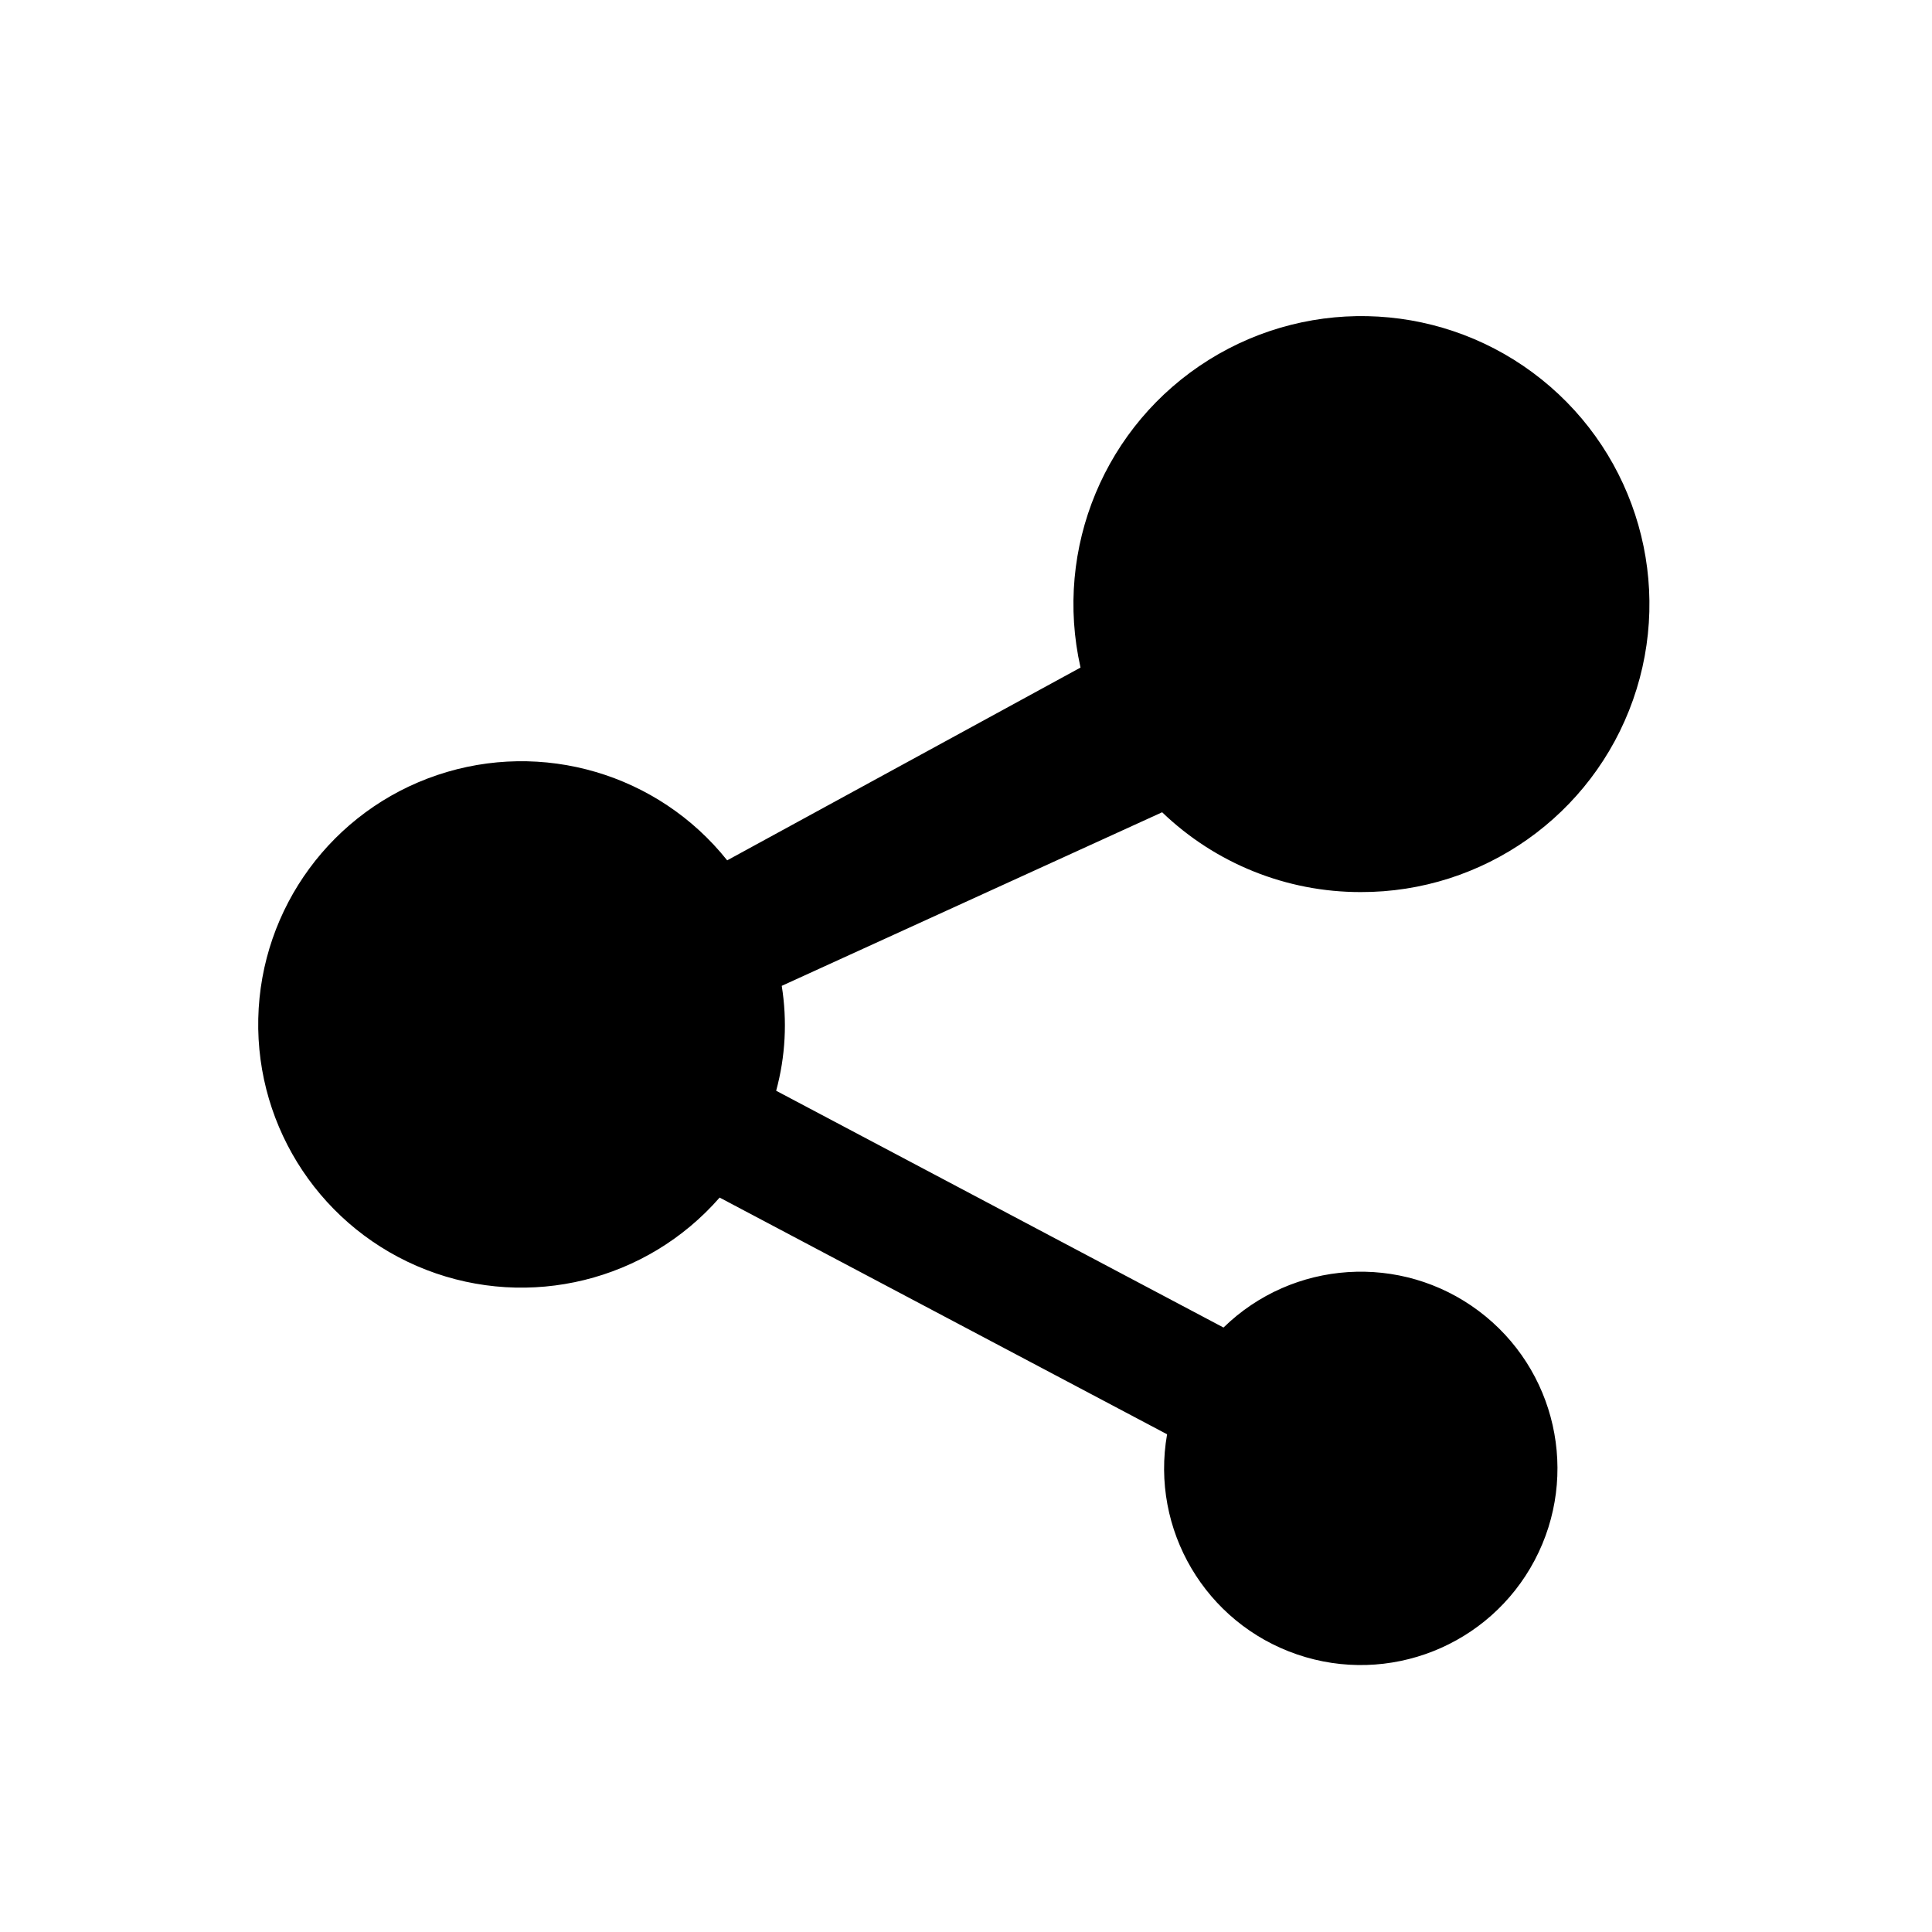
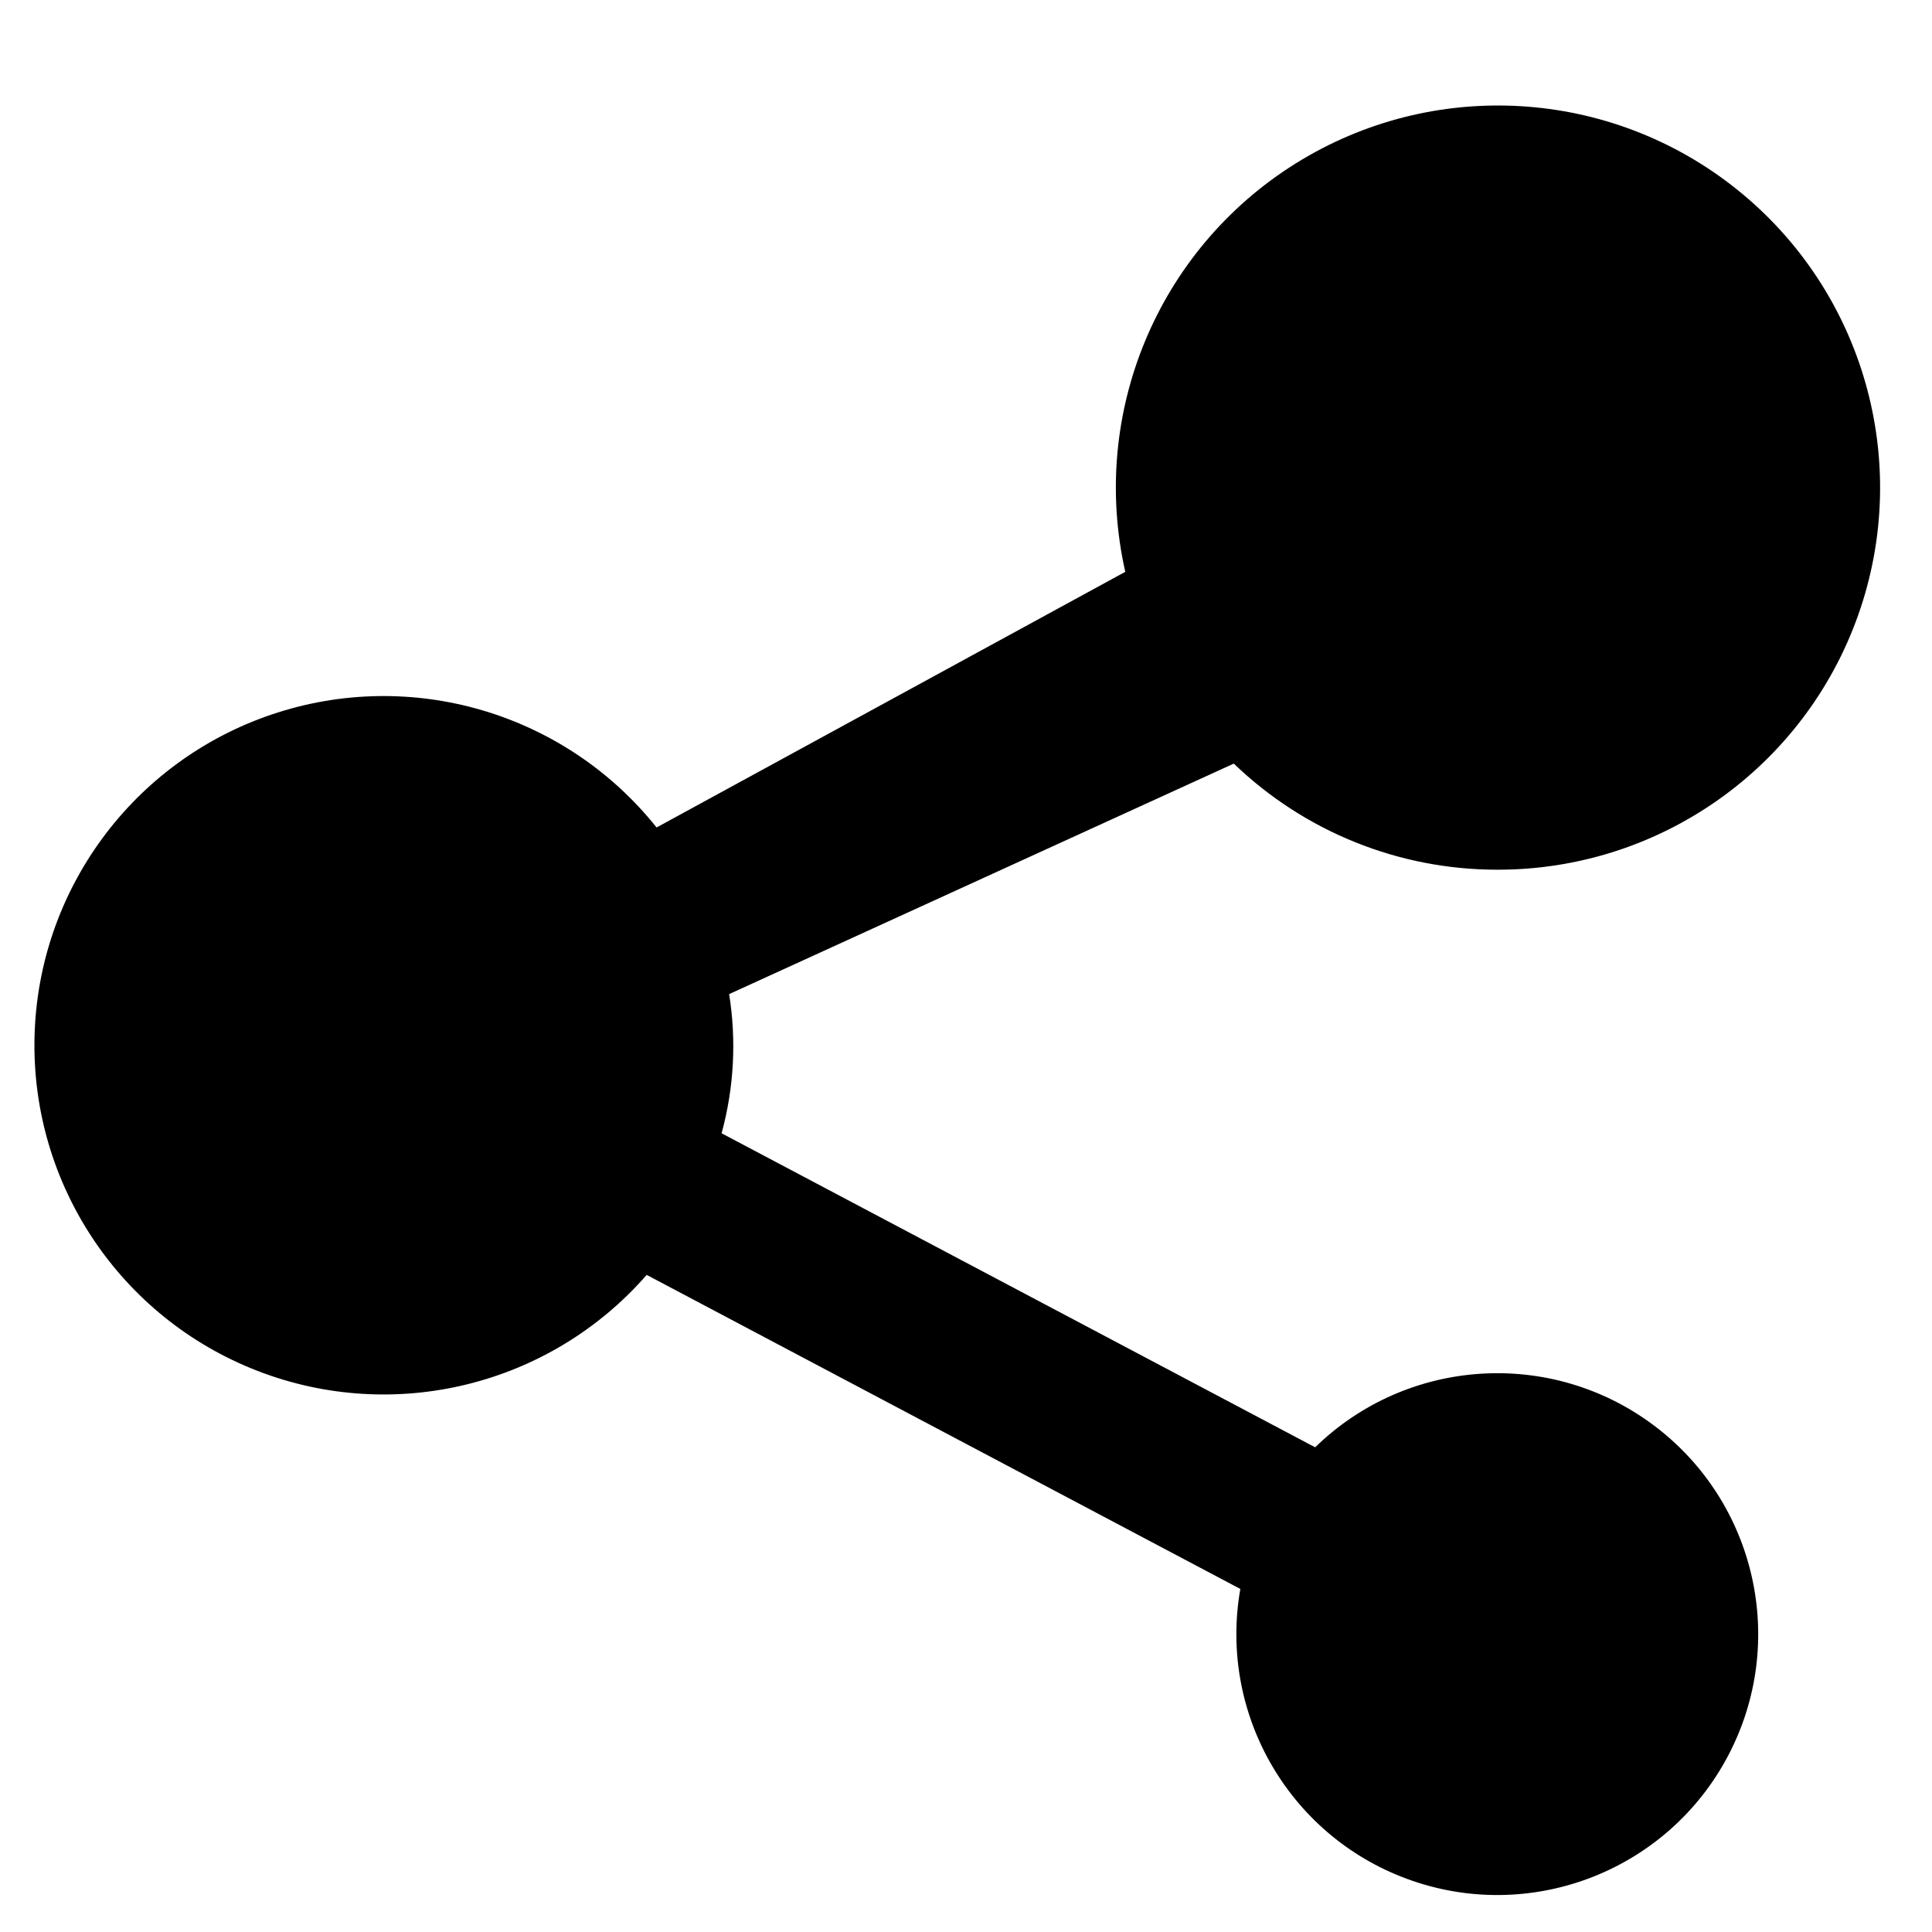
- <svg xmlns="http://www.w3.org/2000/svg" id="6cda7892-a040-47db-8657-8620438407ef" data-name="icons" viewBox="0 0 512 512">
-   <path d="M360.6,236.41a76.32,76.32,0,1,0-74.25-59.5L192.71,228a69.75,69.75,0,1,0-2,89.37l118.58,62.73a52.12,52.12,0,1,0,14.95-28.29L205.69,289.06a66,66,0,0,0,1.48-27.8l100.81-46A75.81,75.81,0,0,0,360.6,236.41Z" />
+ <svg xmlns="http://www.w3.org/2000/svg" viewBox="0 0 512 512">
+   <path d="M396.72,230.48a101.26,101.26,0,1,0-98.51-78.94L174,219.29a92.54,92.54,0,1,0-2.62,118.57l157.32,83.23a69.14,69.14,0,1,0,19.83-37.54l-157.3-83.22a87.51,87.51,0,0,0,2-36.88l133.74-61.09A100.57,100.57,0,0,0,396.72,230.48Z" />
</svg>
